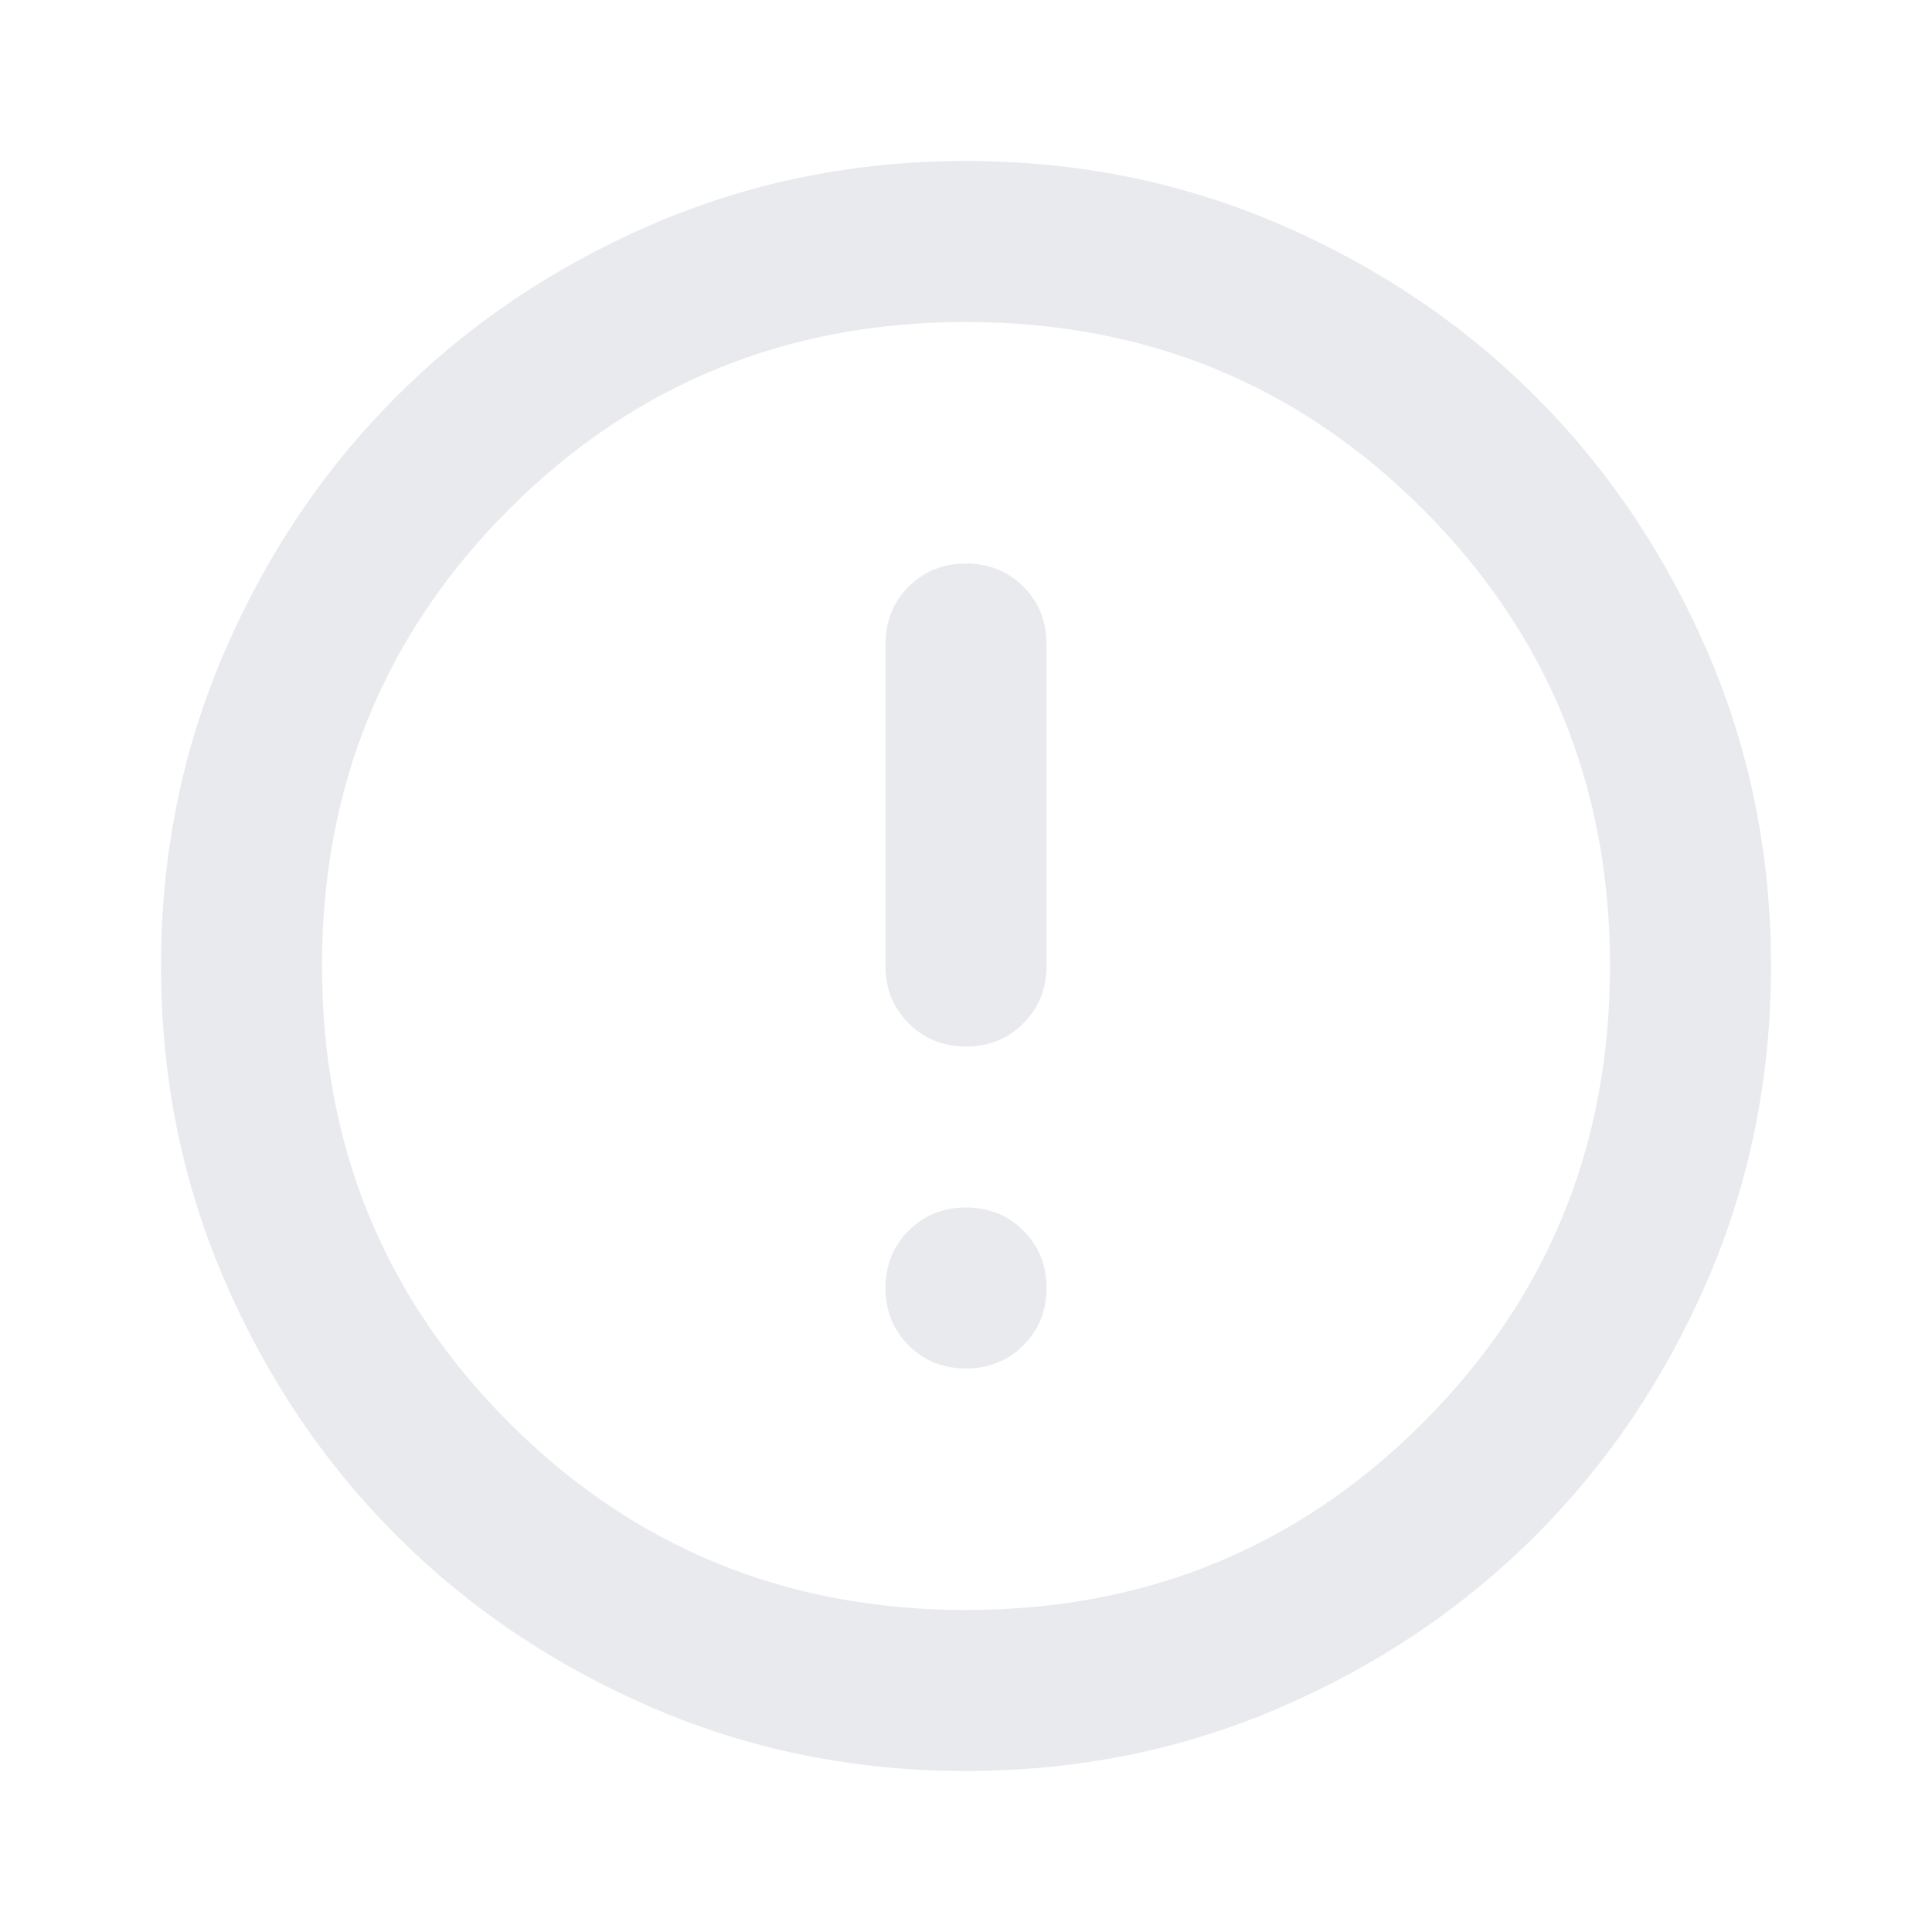
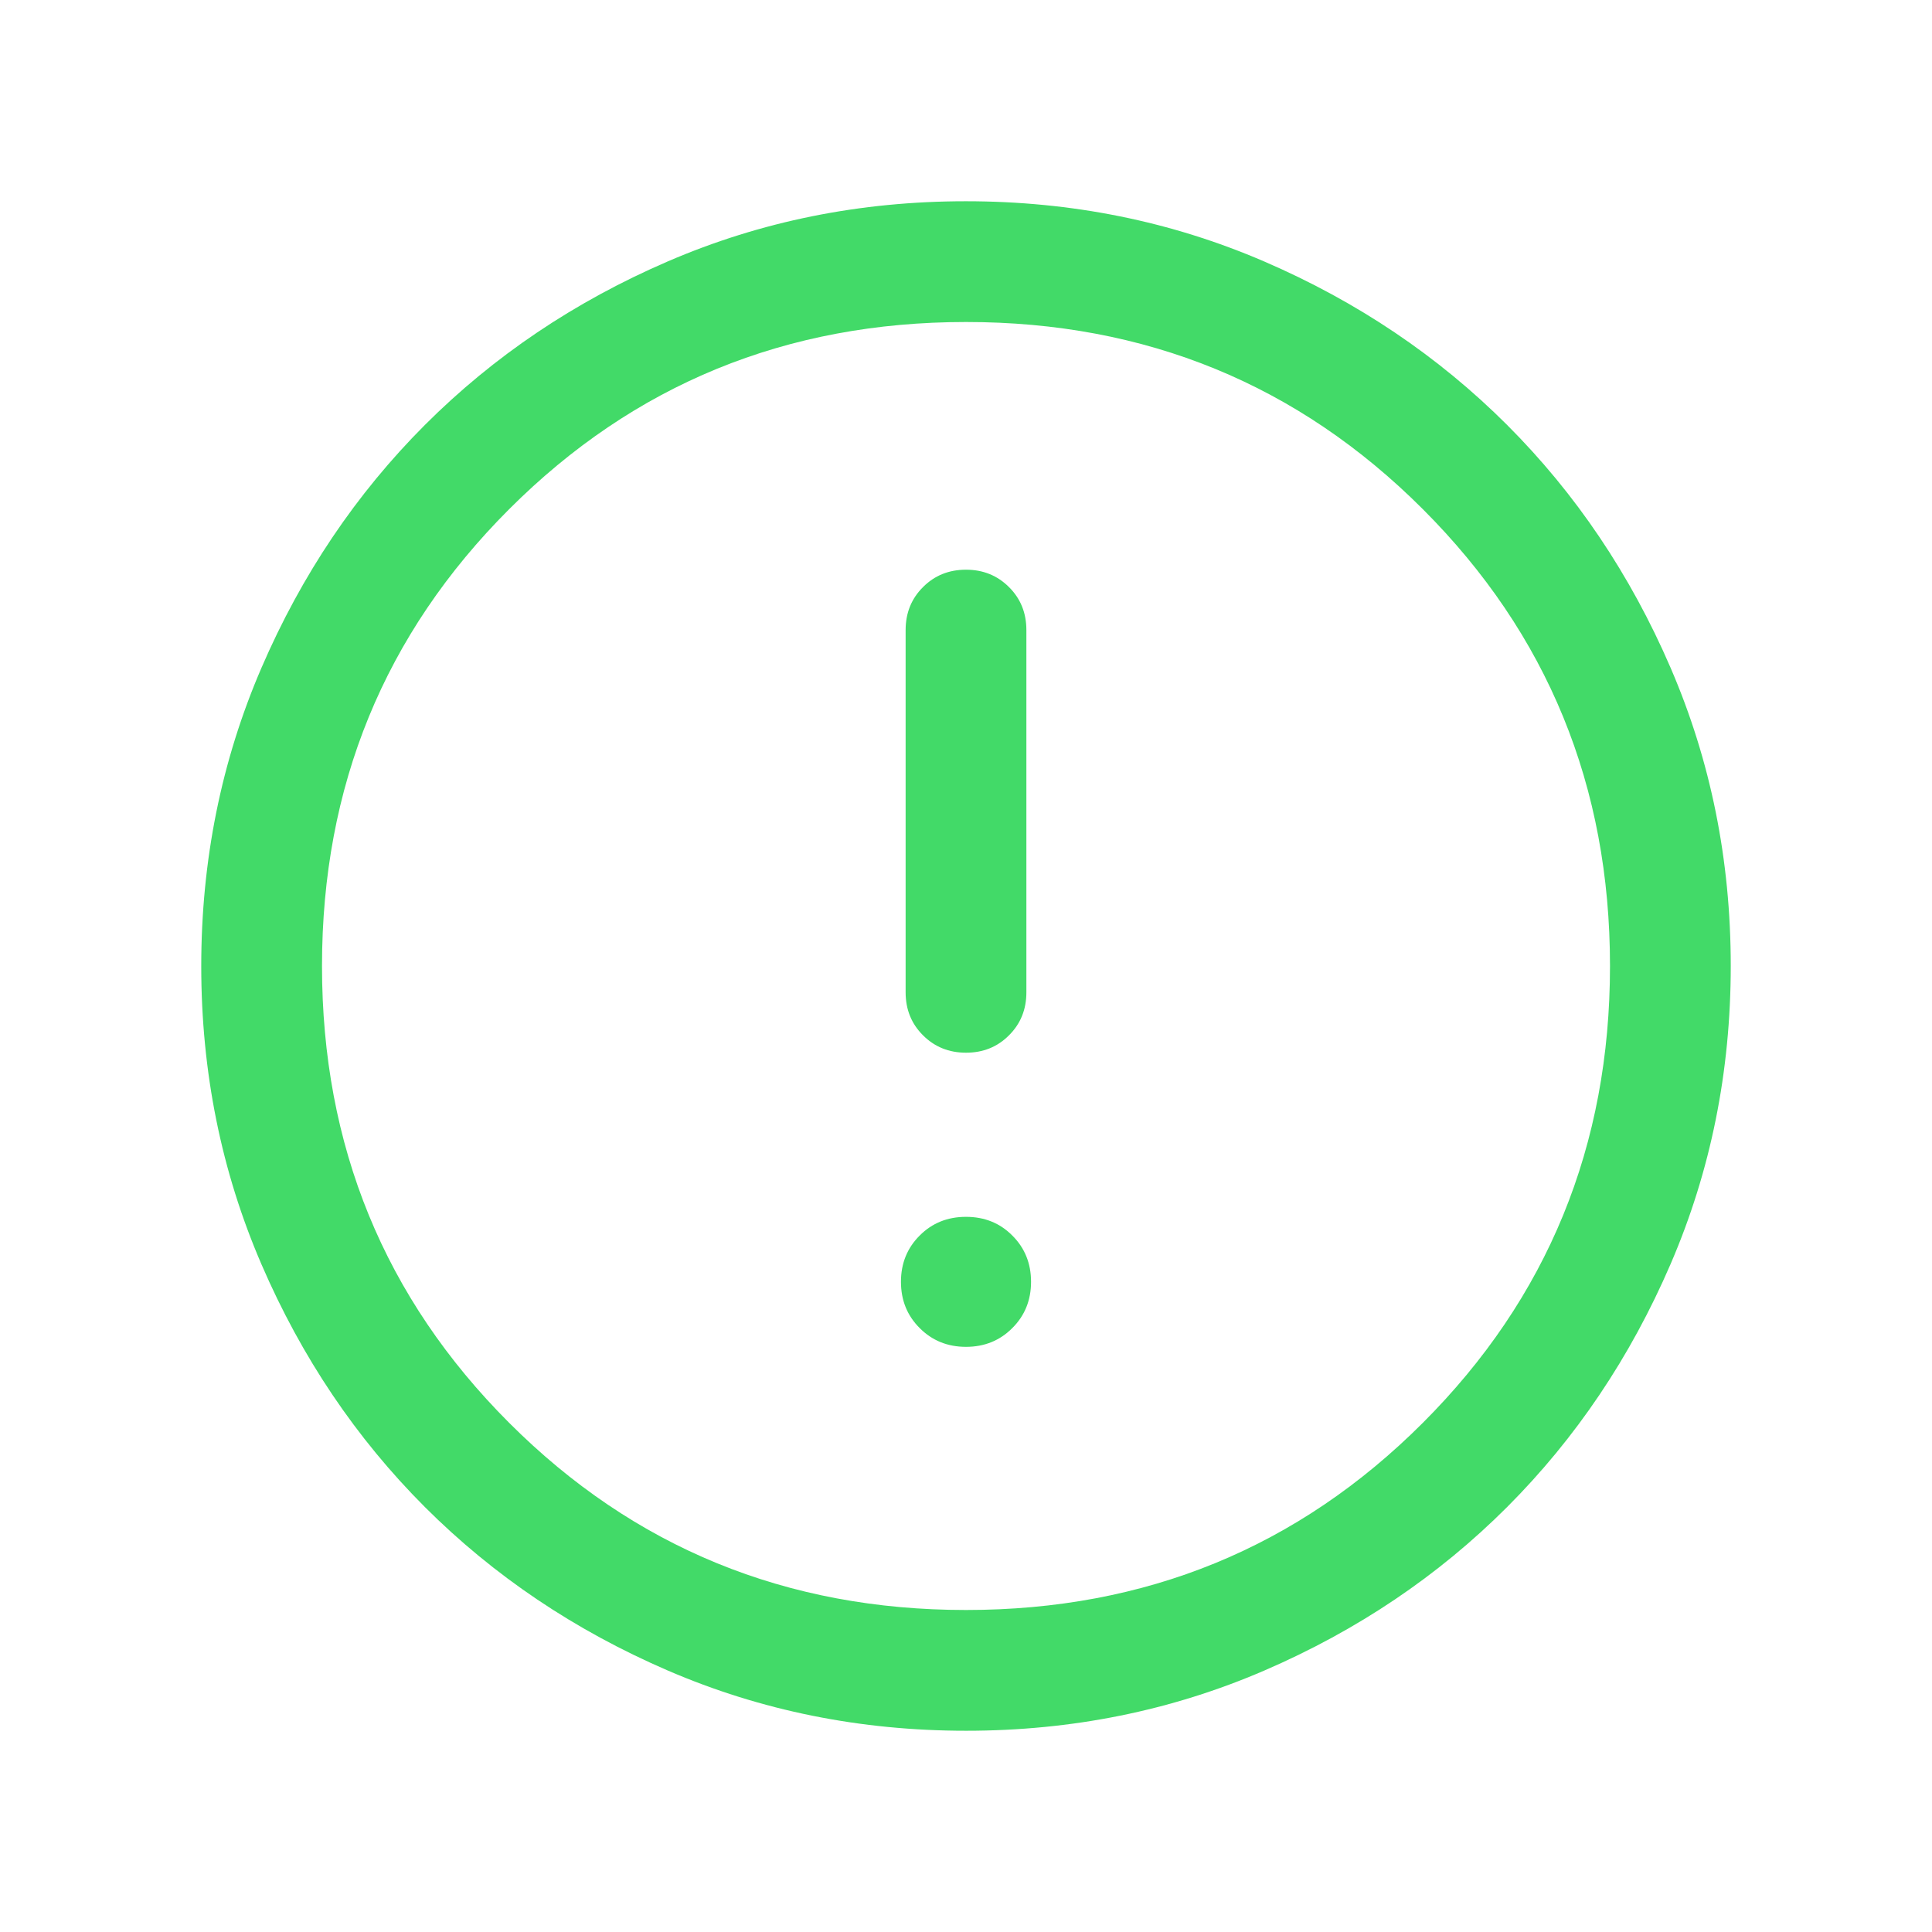
- <svg xmlns="http://www.w3.org/2000/svg" height="24px" viewBox="0 -960 960 960" width="24px" fill="#e8eaed">
-   <path d="M480-280q17 0 28.5-11.5T520-320q0-17-11.5-28.5T480-360q-17 0-28.5 11.5T440-320q0 17 11.5 28.5T480-280Zm0-160q17 0 28.5-11.5T520-480v-160q0-17-11.5-28.5T480-680q-17 0-28.5 11.5T440-640v160q0 17 11.5 28.5T480-440Zm0 360q-83 0-156-31.5T197-197q-54-54-85.5-127T80-480q0-83 31.5-156T197-763q54-54 127-85.5T480-880q83 0 156 31.5T763-763q54 54 85.5 127T880-480q0 83-31.5 156T763-197q-54 54-127 85.5T480-80Zm0-80q134 0 227-93t93-227q0-134-93-227t-227-93q-134 0-227 93t-93 227q0 134 93 227t227 93Zm0-320Z" />
+ <svg xmlns="http://www.w3.org/2000/svg" width="24" height="24" viewBox="0 0 24 24" fill="none">
+   <path d="M12 16.731C12.229 16.731 12.421 16.653 12.575 16.498C12.73 16.344 12.808 16.152 12.808 15.923C12.808 15.694 12.73 15.502 12.575 15.348C12.421 15.193 12.229 15.116 12 15.116C11.771 15.116 11.579 15.193 11.425 15.348C11.27 15.502 11.192 15.694 11.192 15.923C11.192 16.152 11.27 16.344 11.425 16.498C11.579 16.653 11.771 16.731 12 16.731ZM12 13.077C12.213 13.077 12.391 13.005 12.534 12.861C12.678 12.718 12.75 12.54 12.75 12.327V7.827C12.75 7.614 12.678 7.436 12.534 7.293C12.39 7.149 12.212 7.077 12 7.077C11.787 7.077 11.609 7.149 11.466 7.293C11.322 7.436 11.25 7.614 11.25 7.827V12.327C11.25 12.54 11.322 12.718 11.466 12.861C11.61 13.005 11.788 13.077 12 13.077ZM12.002 21.5C10.688 21.5 9.453 21.251 8.296 20.752C7.14 20.253 6.135 19.577 5.279 18.722C4.424 17.867 3.747 16.862 3.248 15.706C2.749 14.55 2.5 13.316 2.5 12.002C2.5 10.688 2.749 9.453 3.248 8.296C3.747 7.14 4.423 6.135 5.278 5.279C6.133 4.424 7.138 3.747 8.294 3.248C9.45 2.749 10.684 2.5 11.998 2.5C13.312 2.5 14.547 2.749 15.704 3.248C16.86 3.747 17.865 4.423 18.721 5.278C19.576 6.133 20.253 7.138 20.752 8.294C21.251 9.45 21.5 10.684 21.5 11.998C21.5 13.312 21.251 14.547 20.752 15.704C20.253 16.86 19.577 17.865 18.722 18.721C17.867 19.576 16.862 20.253 15.706 20.752C14.55 21.251 13.316 21.5 12.002 21.5ZM12 20C14.233 20 16.125 19.225 17.675 17.675C19.225 16.125 20 14.233 20 12C20 9.767 19.225 7.875 17.675 6.325C16.125 4.775 14.233 4 12 4C9.767 4 7.875 4.775 6.325 6.325C4.775 7.875 4 9.767 4 12C4 14.233 4.775 16.125 6.325 17.675C7.875 19.225 9.767 20 12 20Z" fill="#42DA68" />
</svg>
